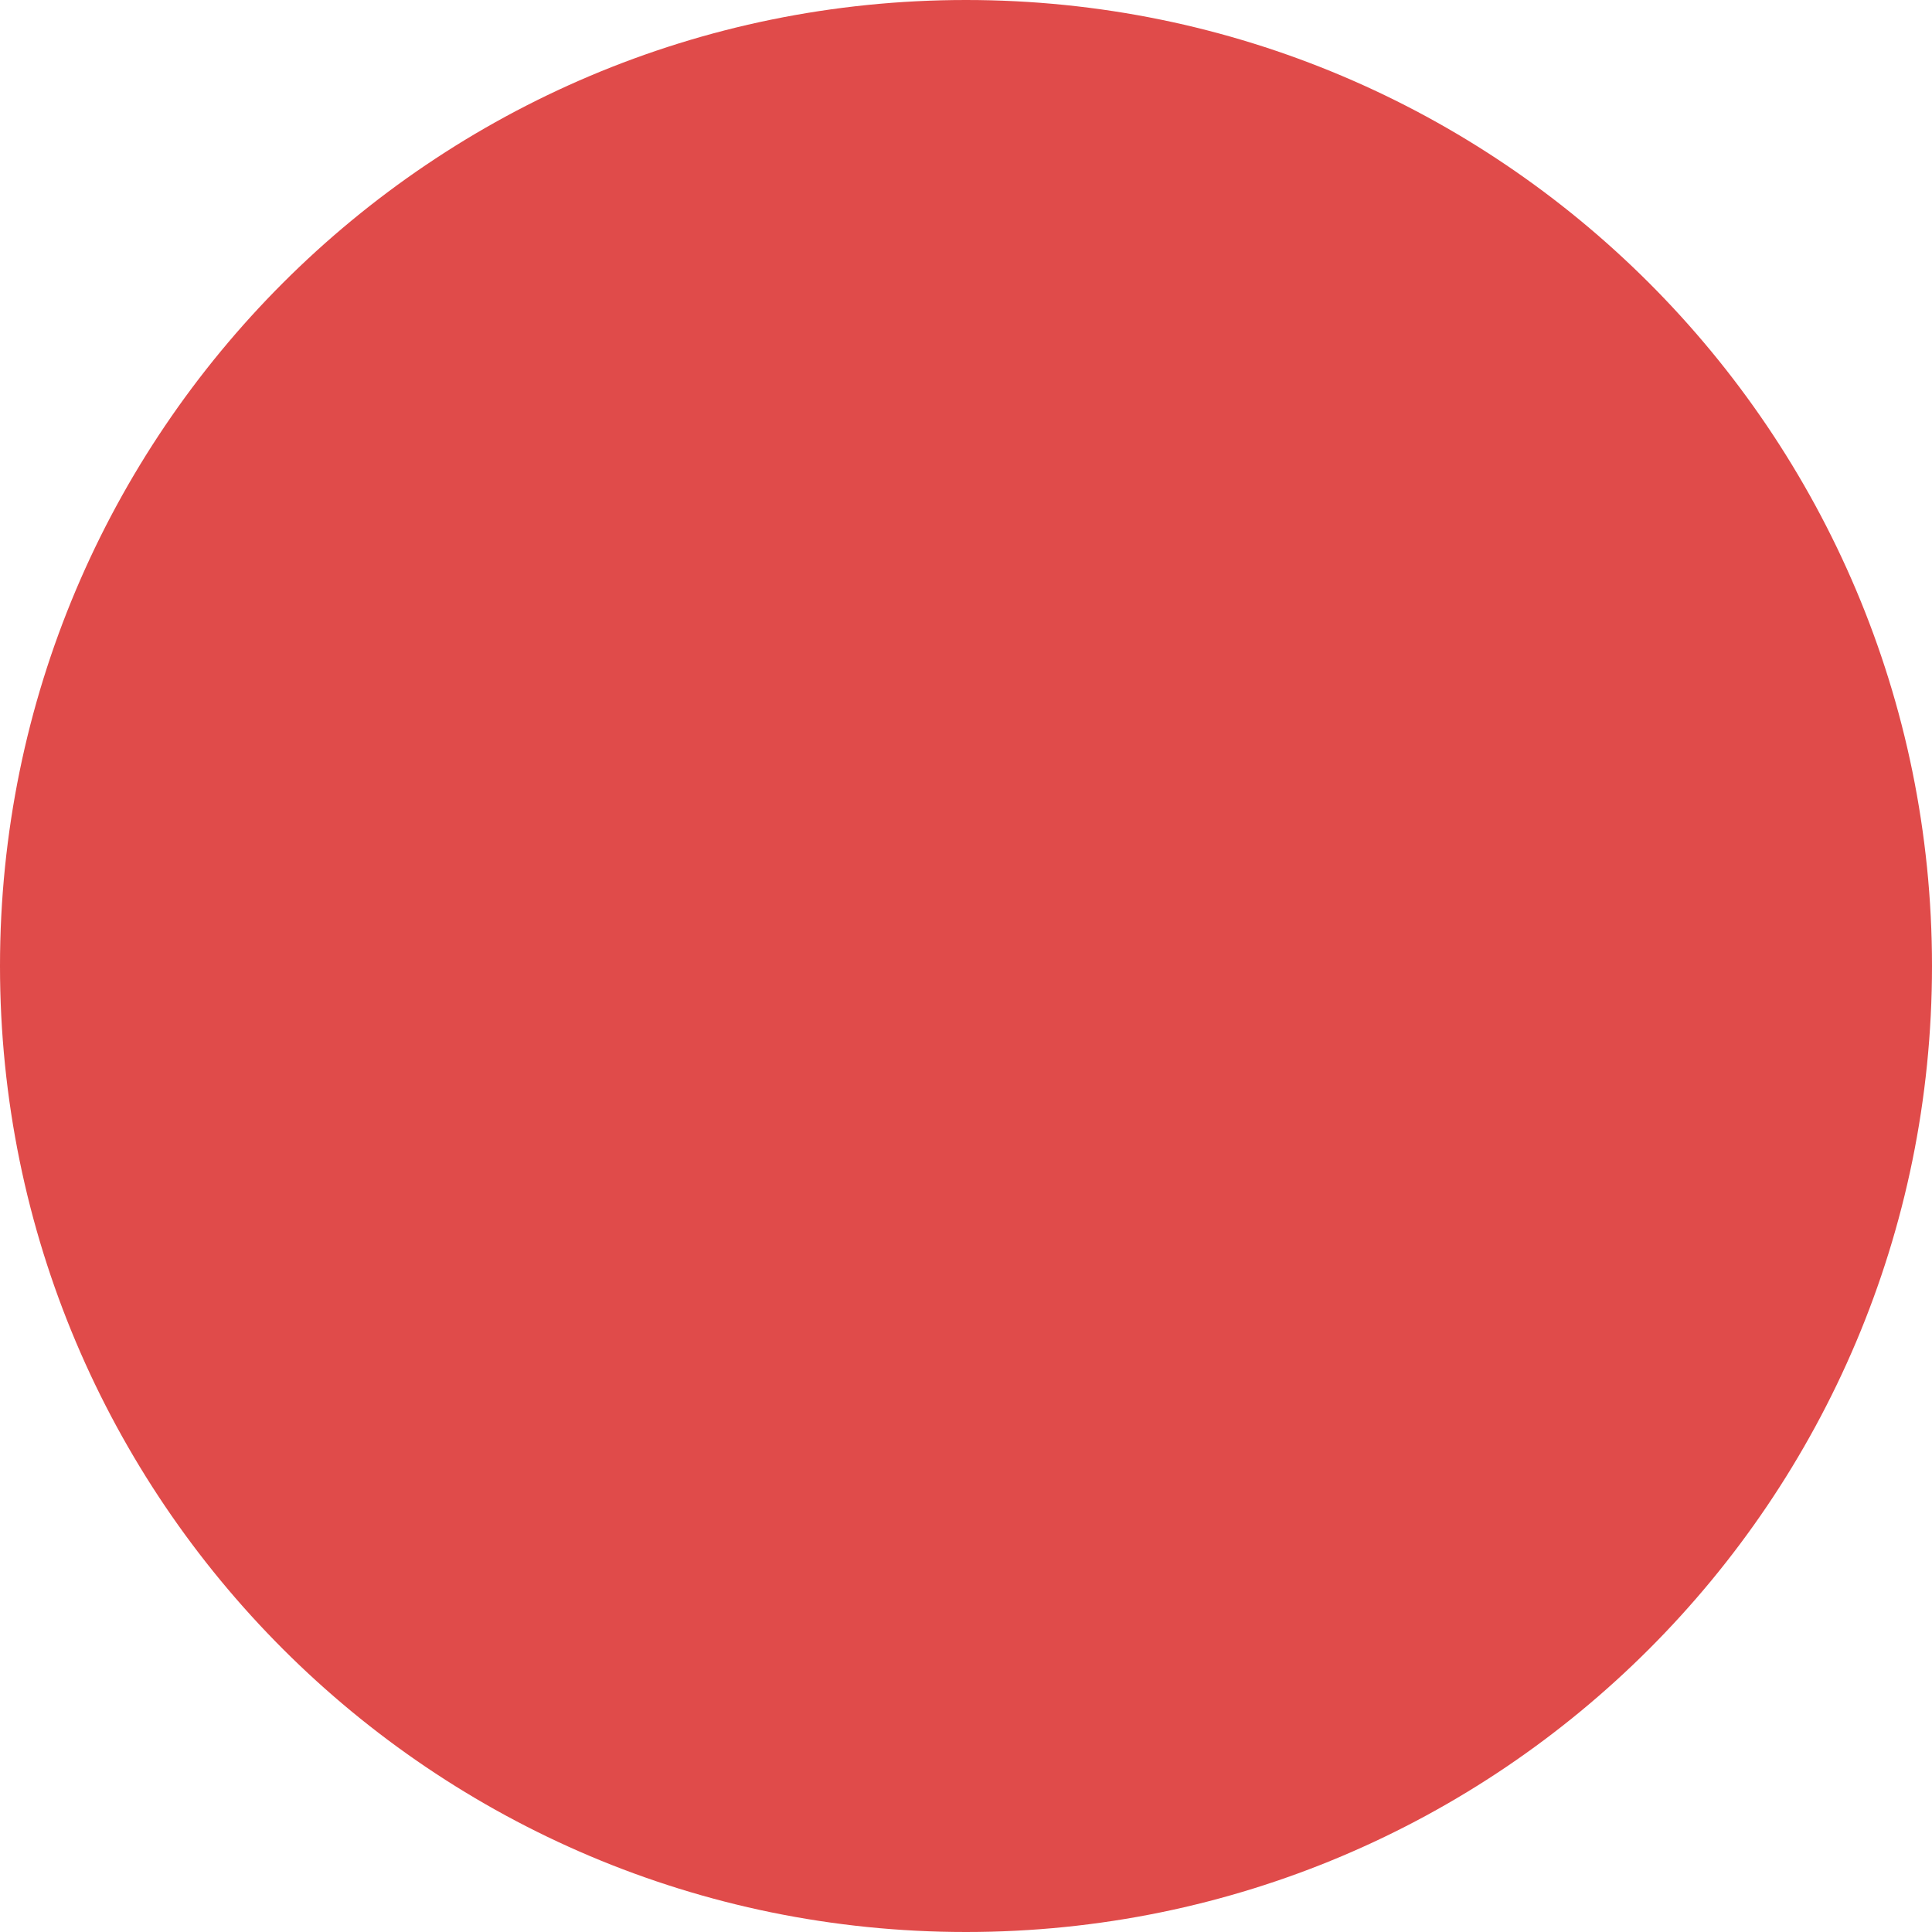
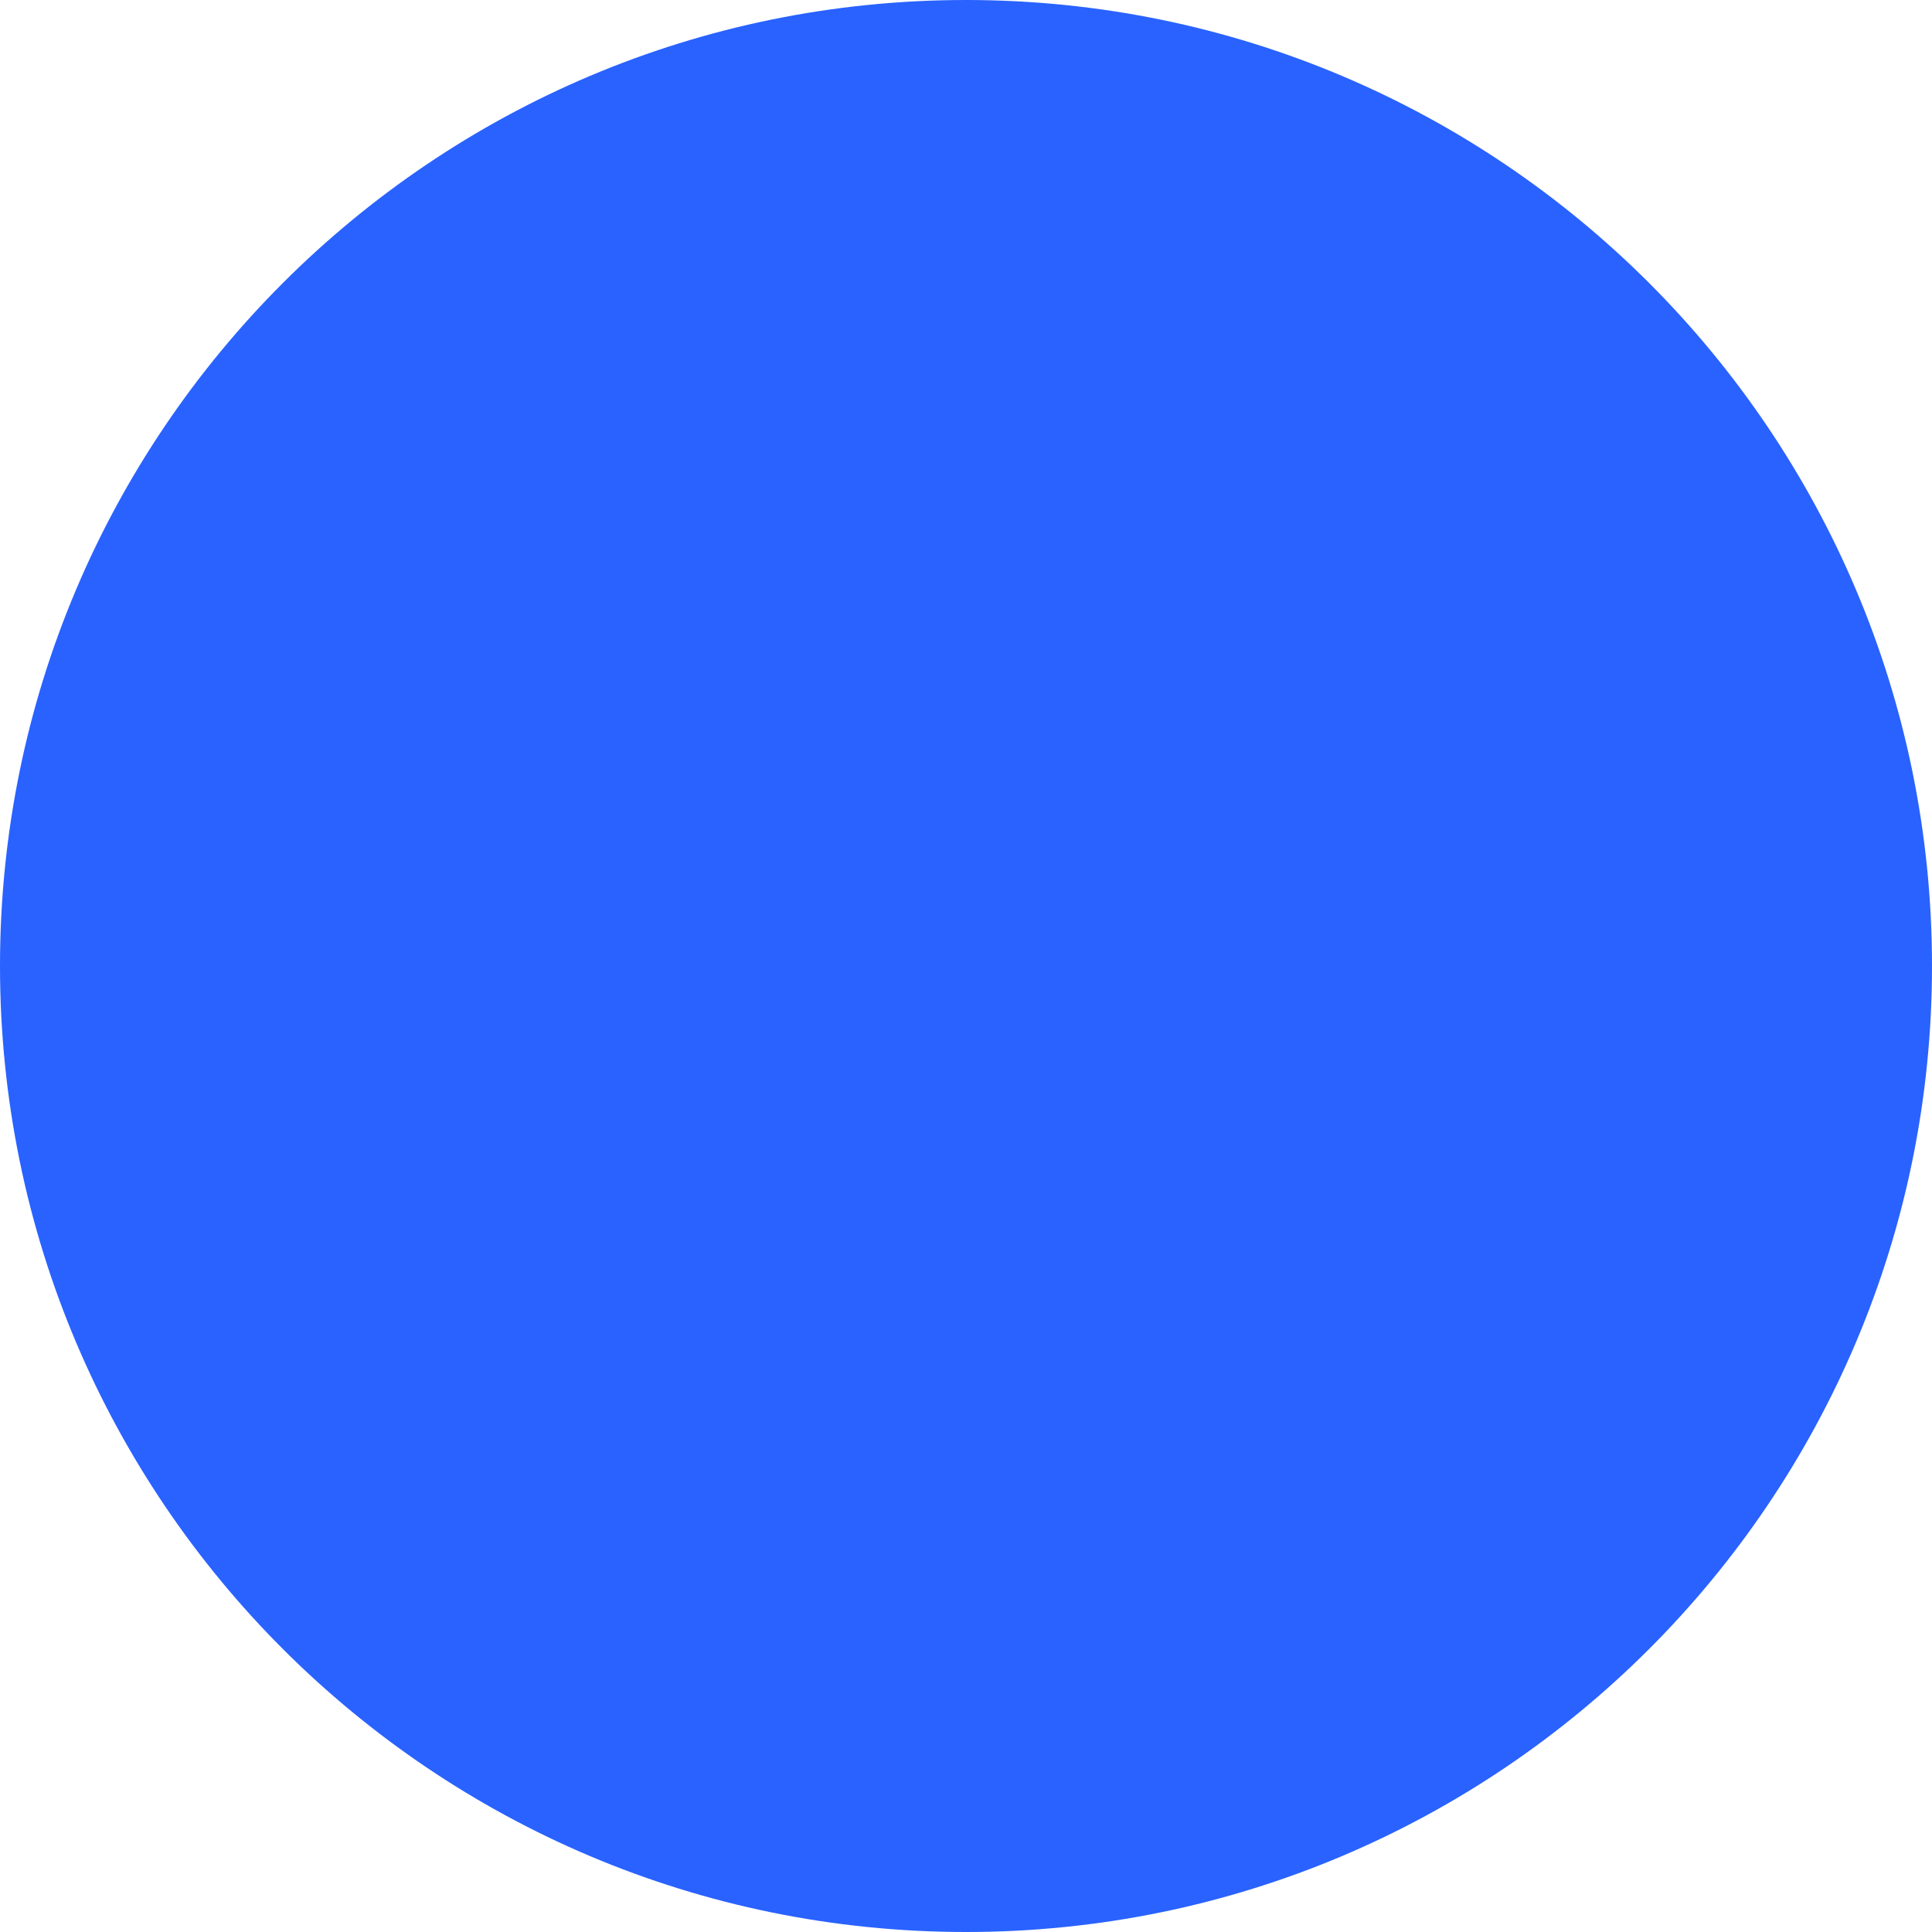
<svg xmlns="http://www.w3.org/2000/svg" width="20px" height="20px" viewBox="0 0 20 20" version="1.1">
  <defs />
  <g id="Page-2" stroke="none" stroke-width="1" fill="none" fill-rule="evenodd">
-     <g id="dot" fill="#E04B4A">
+     <g id="dot" fill="rgb(41, 98, 255)">
      <circle cx="10" cy="10" r="10" />
    </g>
  </g>
</svg>
